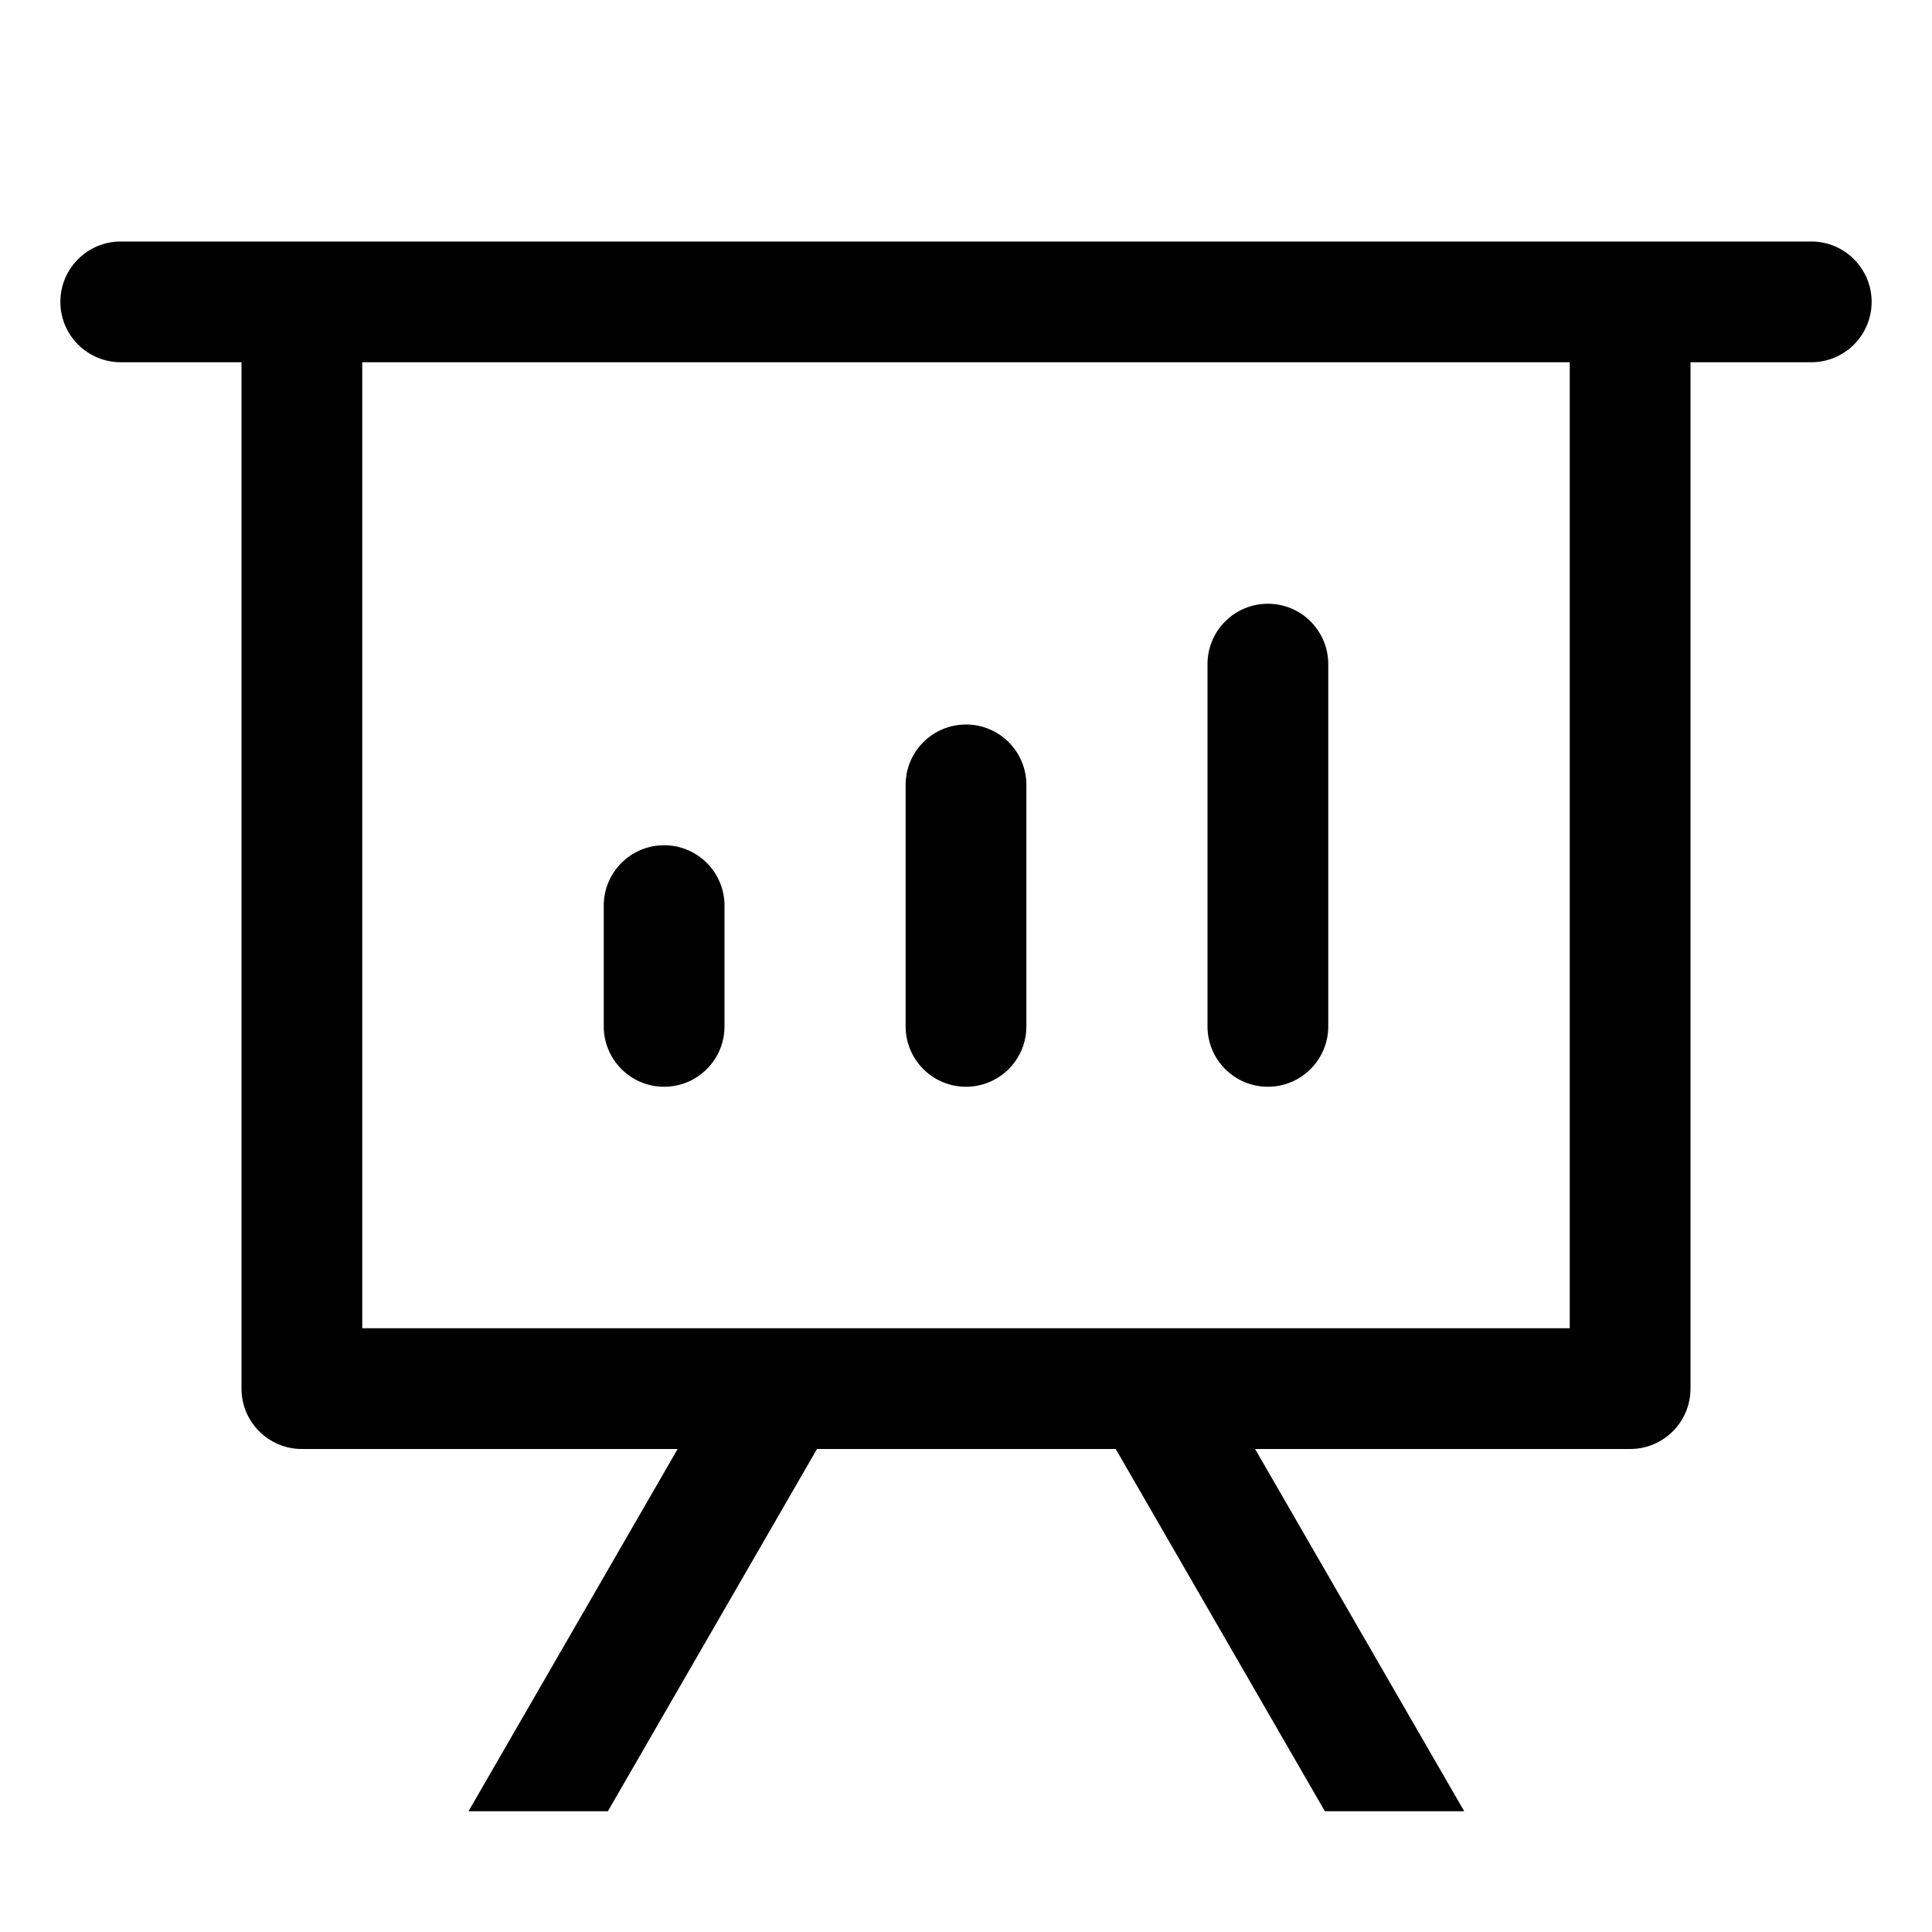
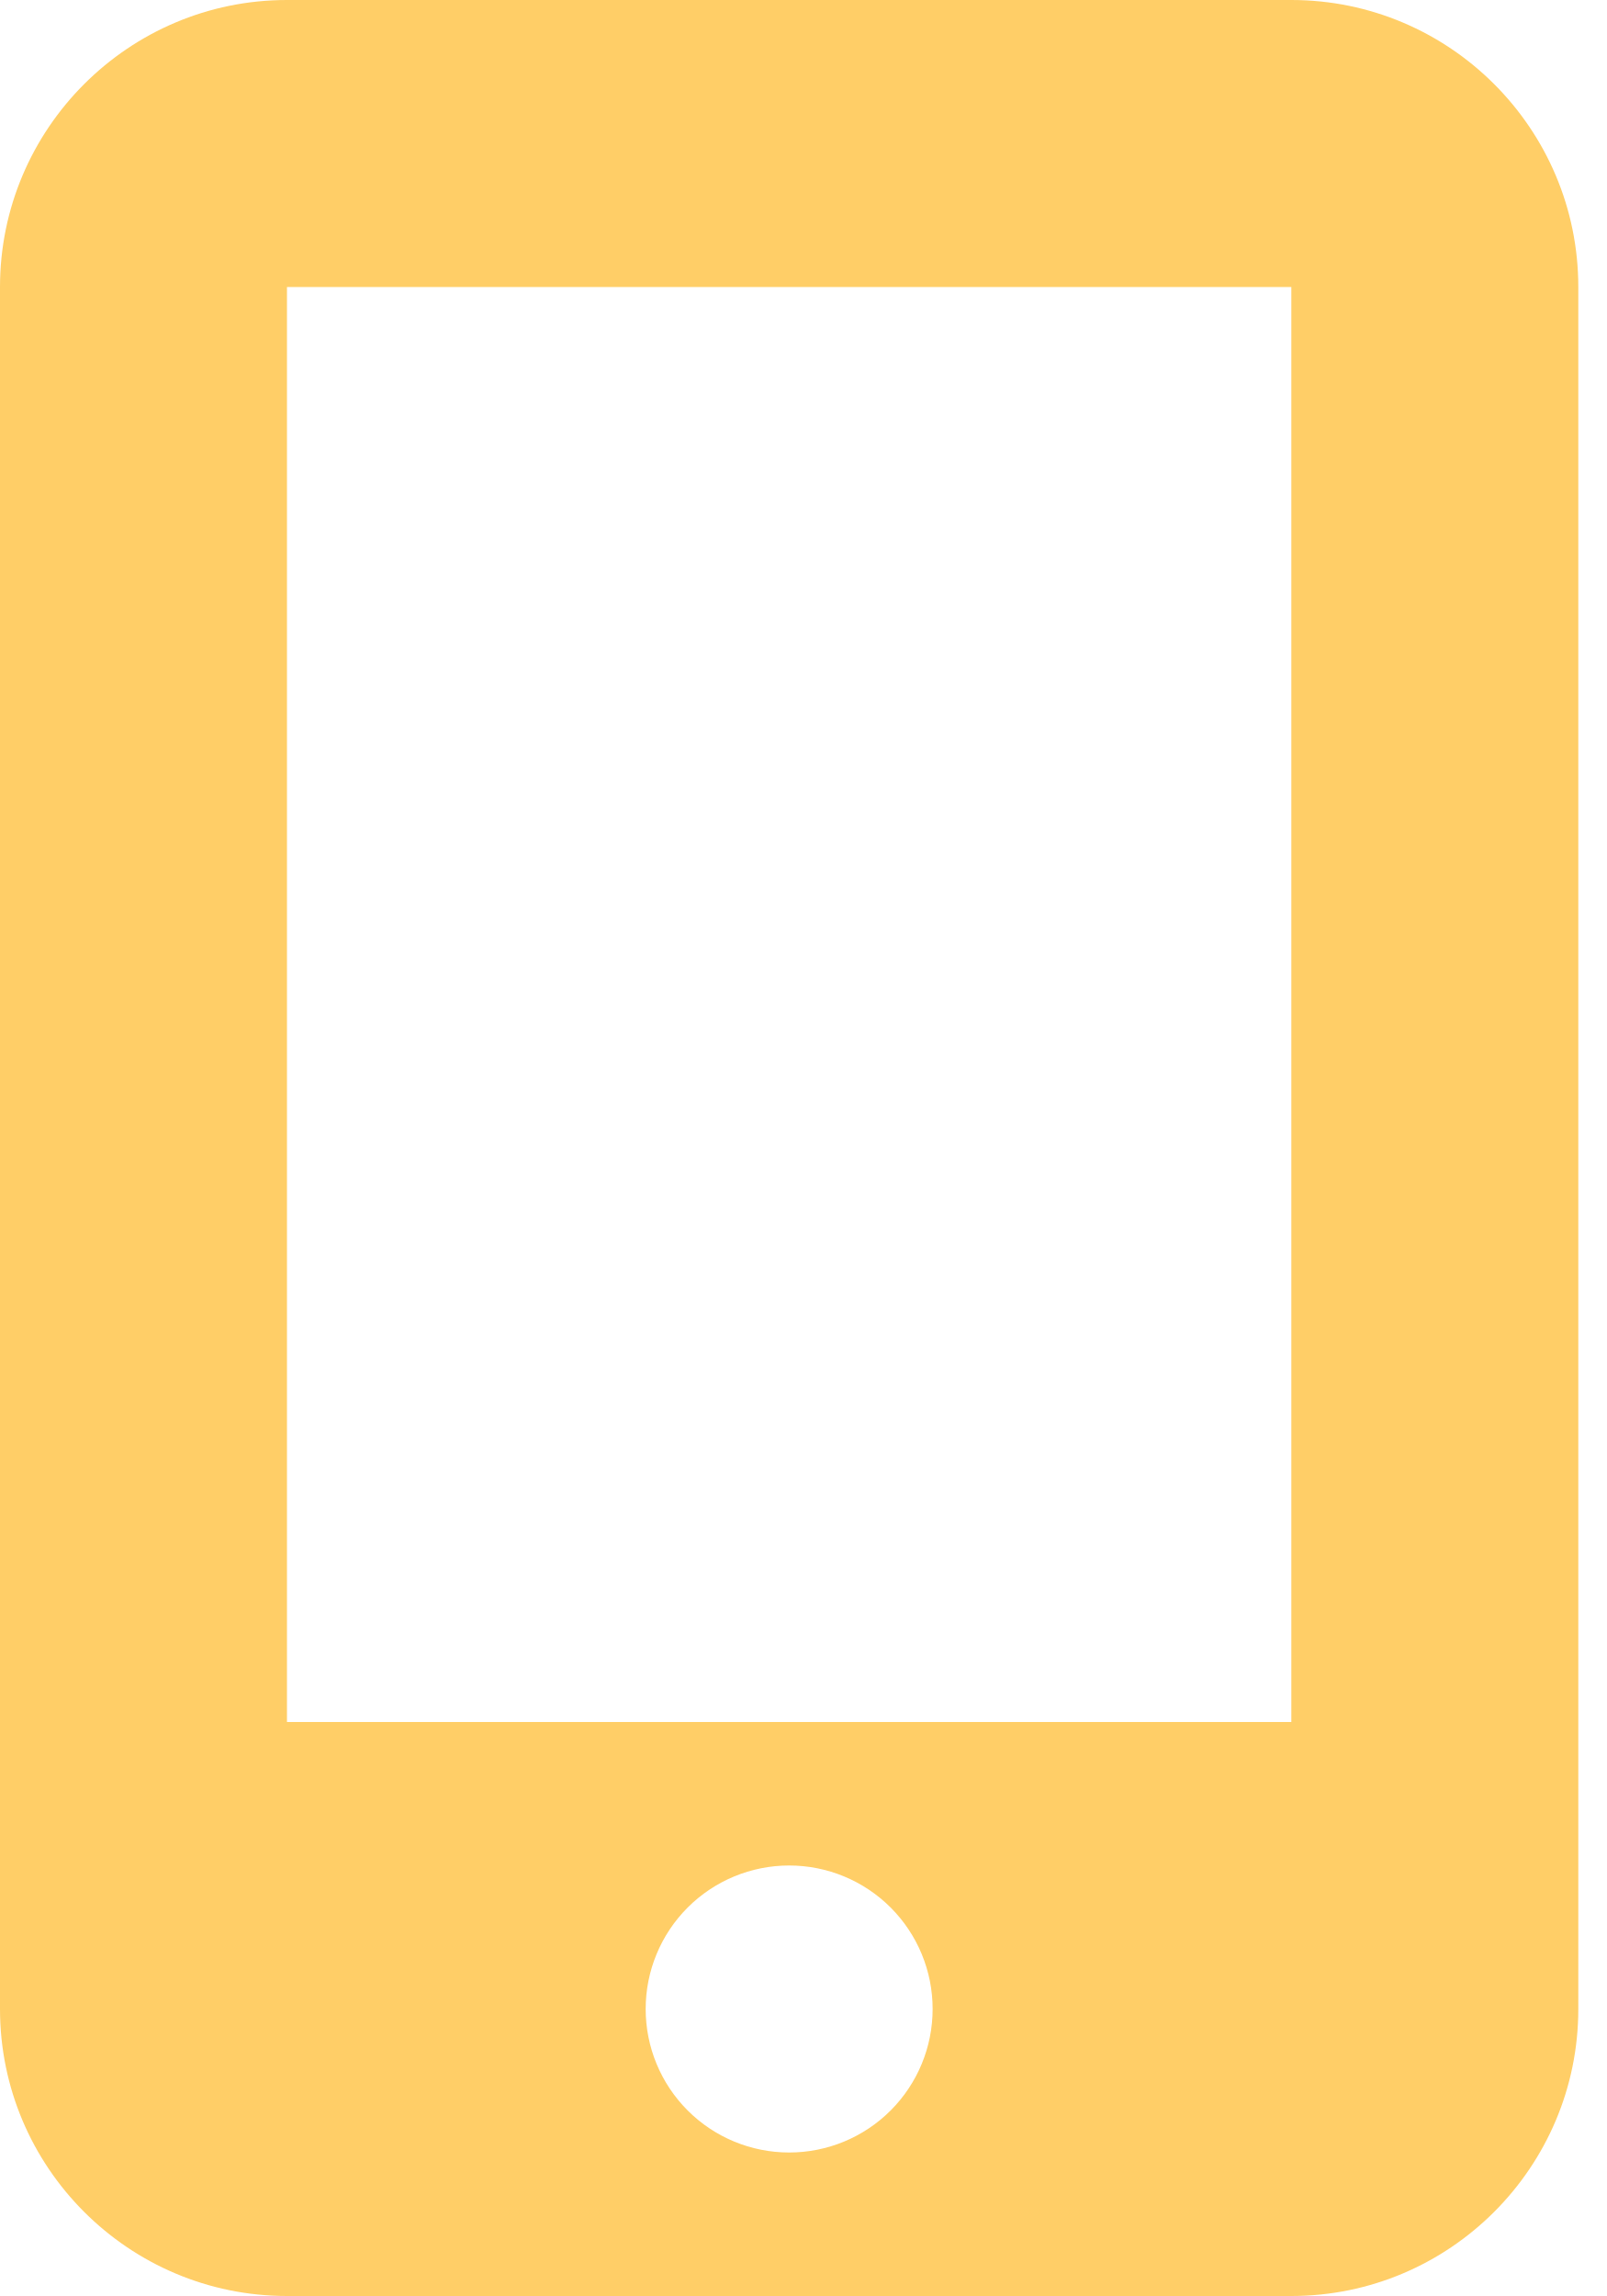
- <svg xmlns="http://www.w3.org/2000/svg" width="800px" height="800px" viewBox="0 0 1024 1024">
-   <path fill="#000000" d="m665.216 768 110.848 192h-73.856L591.36 768H433.024L322.176 960H248.32l110.848-192H160a32 32 0 0 1-32-32V192H64a32 32 0 0 1 0-64h896a32 32 0 1 1 0 64h-64v544a32 32 0 0 1-32 32H665.216zM832 192H192v512h640V192zM352 448a32 32 0 0 1 32 32v64a32 32 0 0 1-64 0v-64a32 32 0 0 1 32-32zm160-64a32 32 0 0 1 32 32v128a32 32 0 0 1-64 0V416a32 32 0 0 1 32-32zm160-64a32 32 0 0 1 32 32v192a32 32 0 1 1-64 0V352a32 32 0 0 1 32-32z" />
+ <svg xmlns="http://www.w3.org/2000/svg" width="28" height="40" viewBox="0 0 28 40" fill="none">
+   <path d="M0 5C0 2.242 2.242 0 5 0H22.5C25.258 0 27.5 2.242 27.5 5V35C27.5 37.758 25.258 40 22.5 40H5C2.242 40 0 37.758 0 35V5ZM16.25 35C16.25 34.337 15.987 33.701 15.518 33.232C15.049 32.763 14.413 32.5 13.75 32.5C13.087 32.5 12.451 32.763 11.982 33.232C11.513 33.701 11.25 34.337 11.25 35C11.25 35.663 11.513 36.299 11.982 36.768C12.451 37.237 13.087 37.5 13.75 37.5C14.413 37.5 15.049 37.237 15.518 36.768C15.987 36.299 16.25 35.663 16.25 35ZM22.5 5H5V30H22.5V5Z" fill="#FFCE67" />
</svg>
